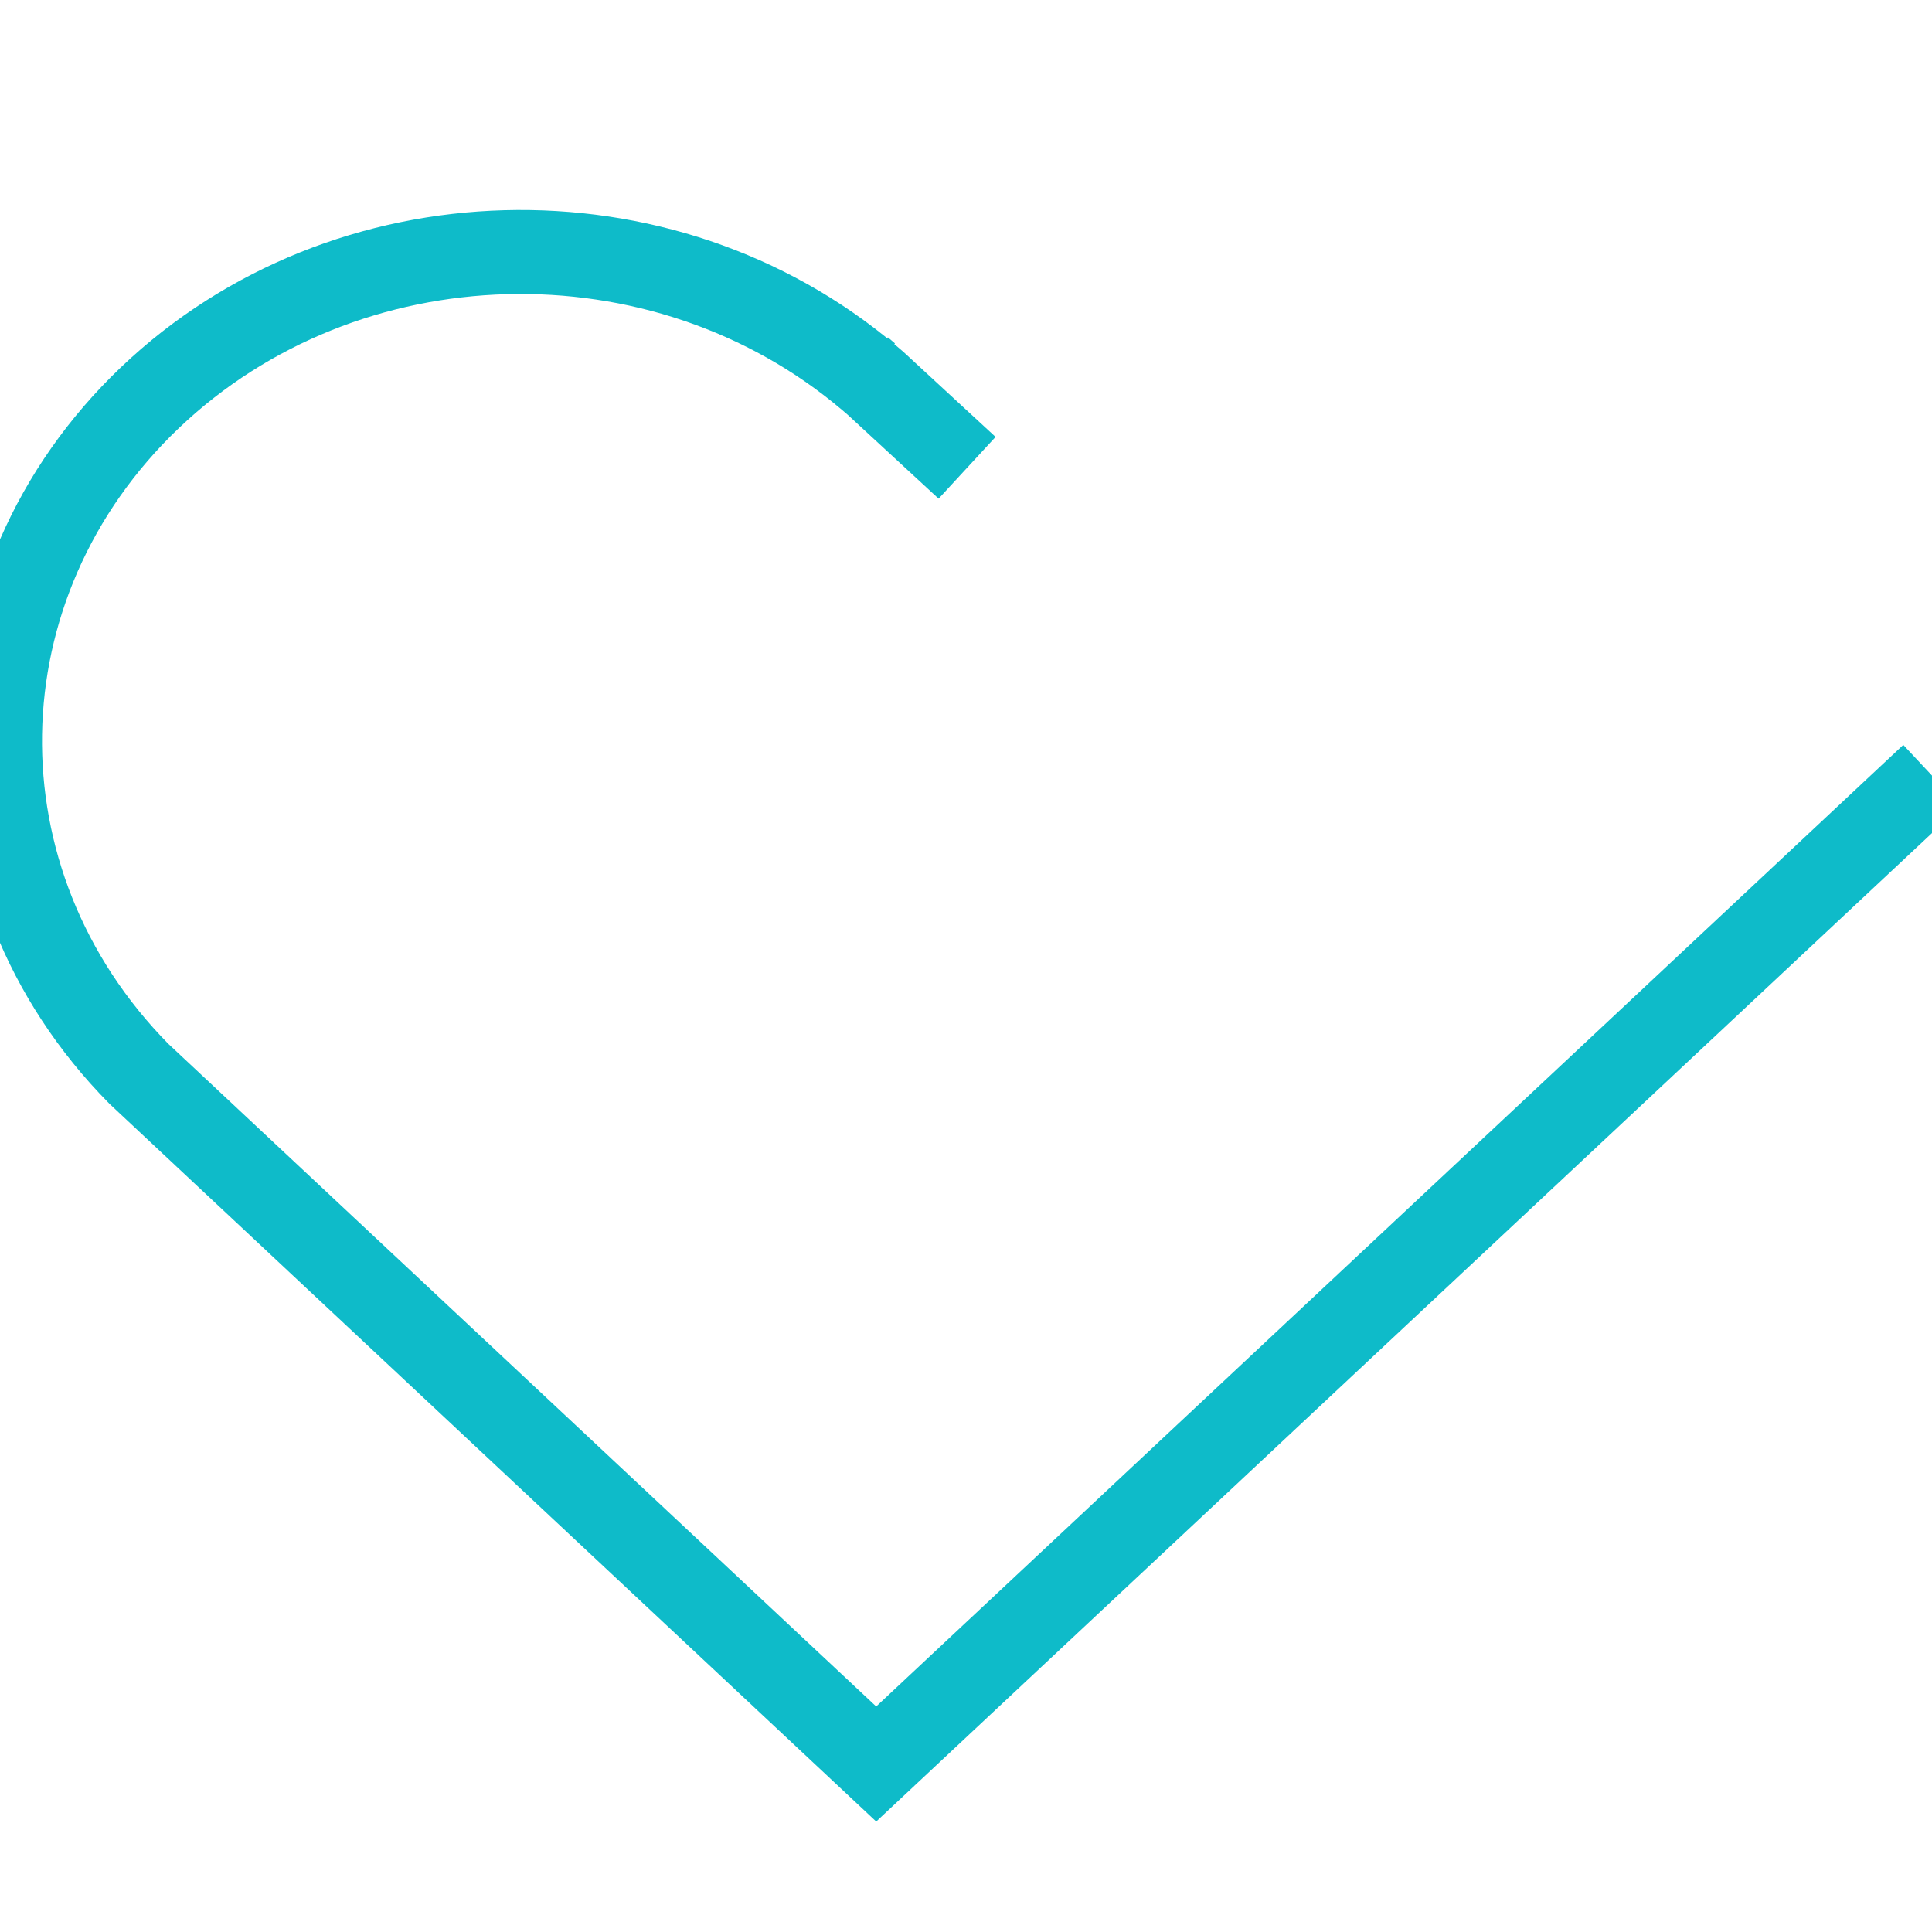
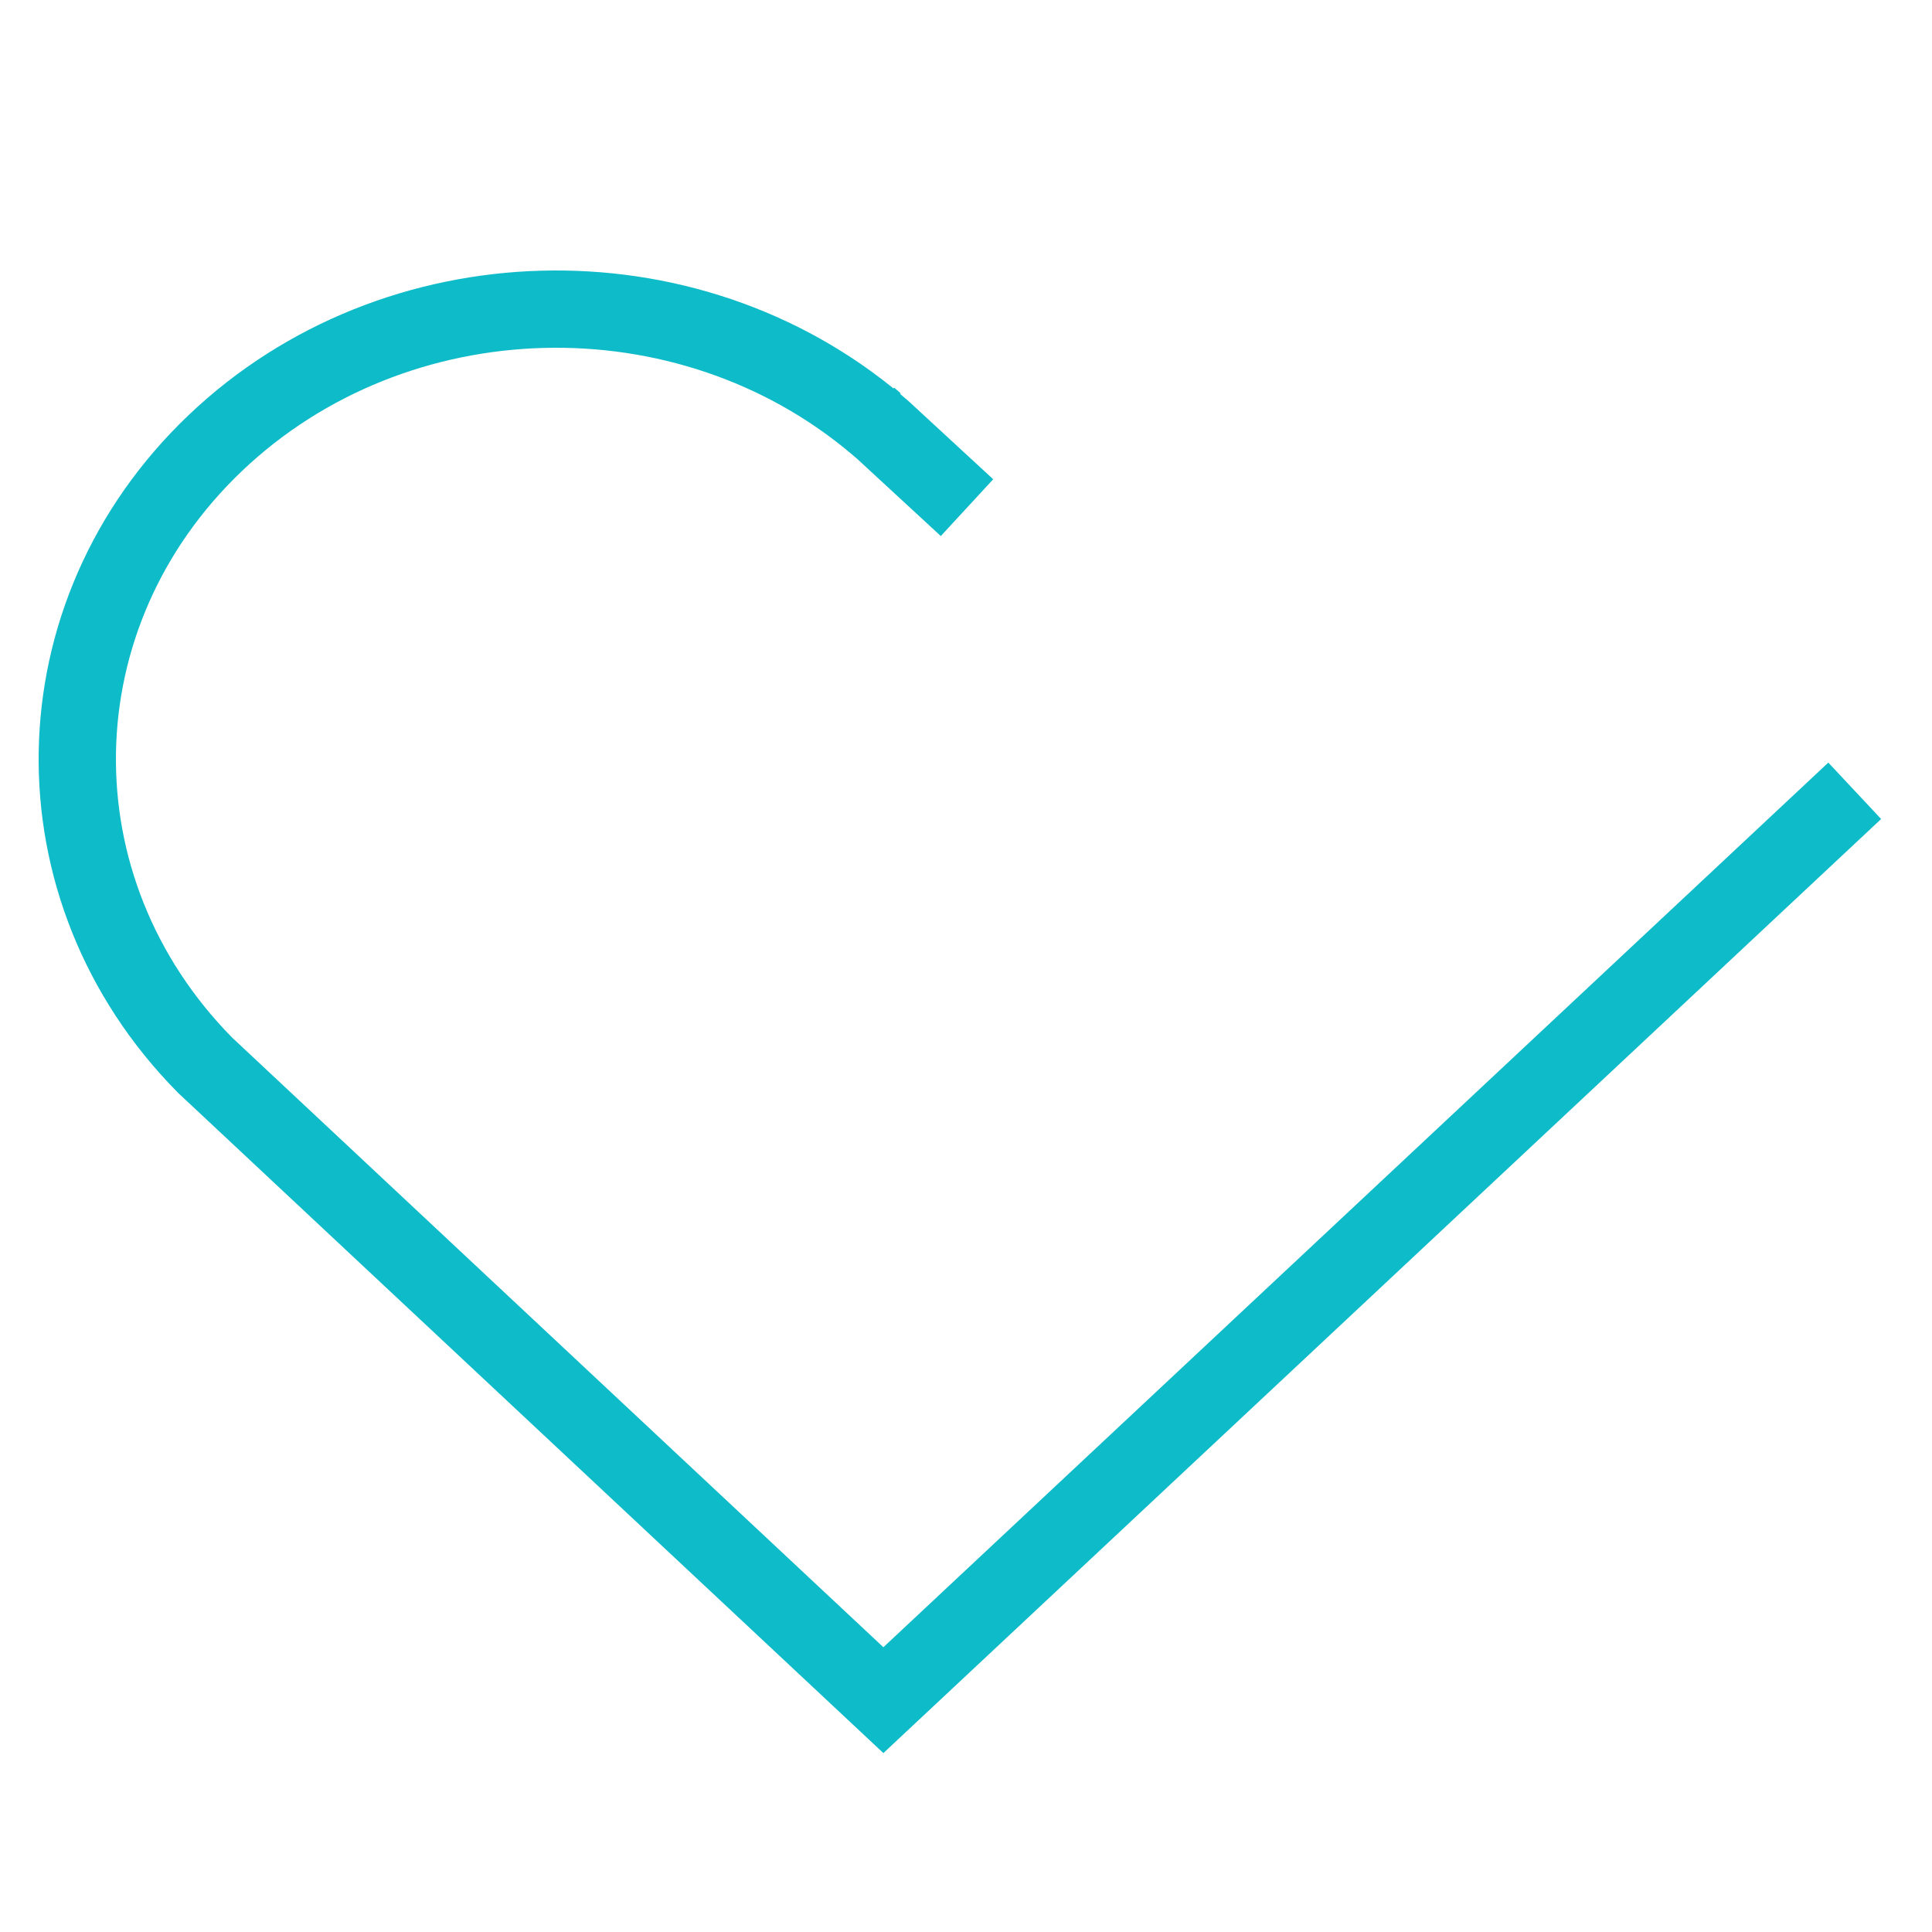
- <svg xmlns="http://www.w3.org/2000/svg" width="23px" height="23px" viewBox="0 0 23 23" version="1.1">
+ <svg xmlns="http://www.w3.org/2000/svg" width="25px" height="25px" viewBox="0 0 25 25" version="1.1">
  <defs />
  <g id="Symbols" stroke="none" stroke-width="1" fill="none" fill-rule="evenodd">
-     <g id="Secondary-menu/Icons/Subscription-Copy" fill-rule="nonzero" stroke="#0EBBC9">
-       <g id="Subscription-icon" transform="translate(0, 3)">
+     <g id="Secondary-menu/Icons/Subscription" fill-rule="nonzero" stroke="#0EBBC9">
+       <g id="Subscriptions-icon" transform="translate(1, 4)">
        <path d="M11.513,2.569 L10.425,1.565 L10.348,1.499 C7.886,-0.587 4.113,-0.484 1.785,1.734 C-0.543,3.952 -0.601,7.499 1.653,9.783 L10.431,18 L23,6.233 M10.245,1.396 L10.329,1.468 L10.245,1.396 Z" id="Shape" />
      </g>
    </g>
  </g>
</svg>
